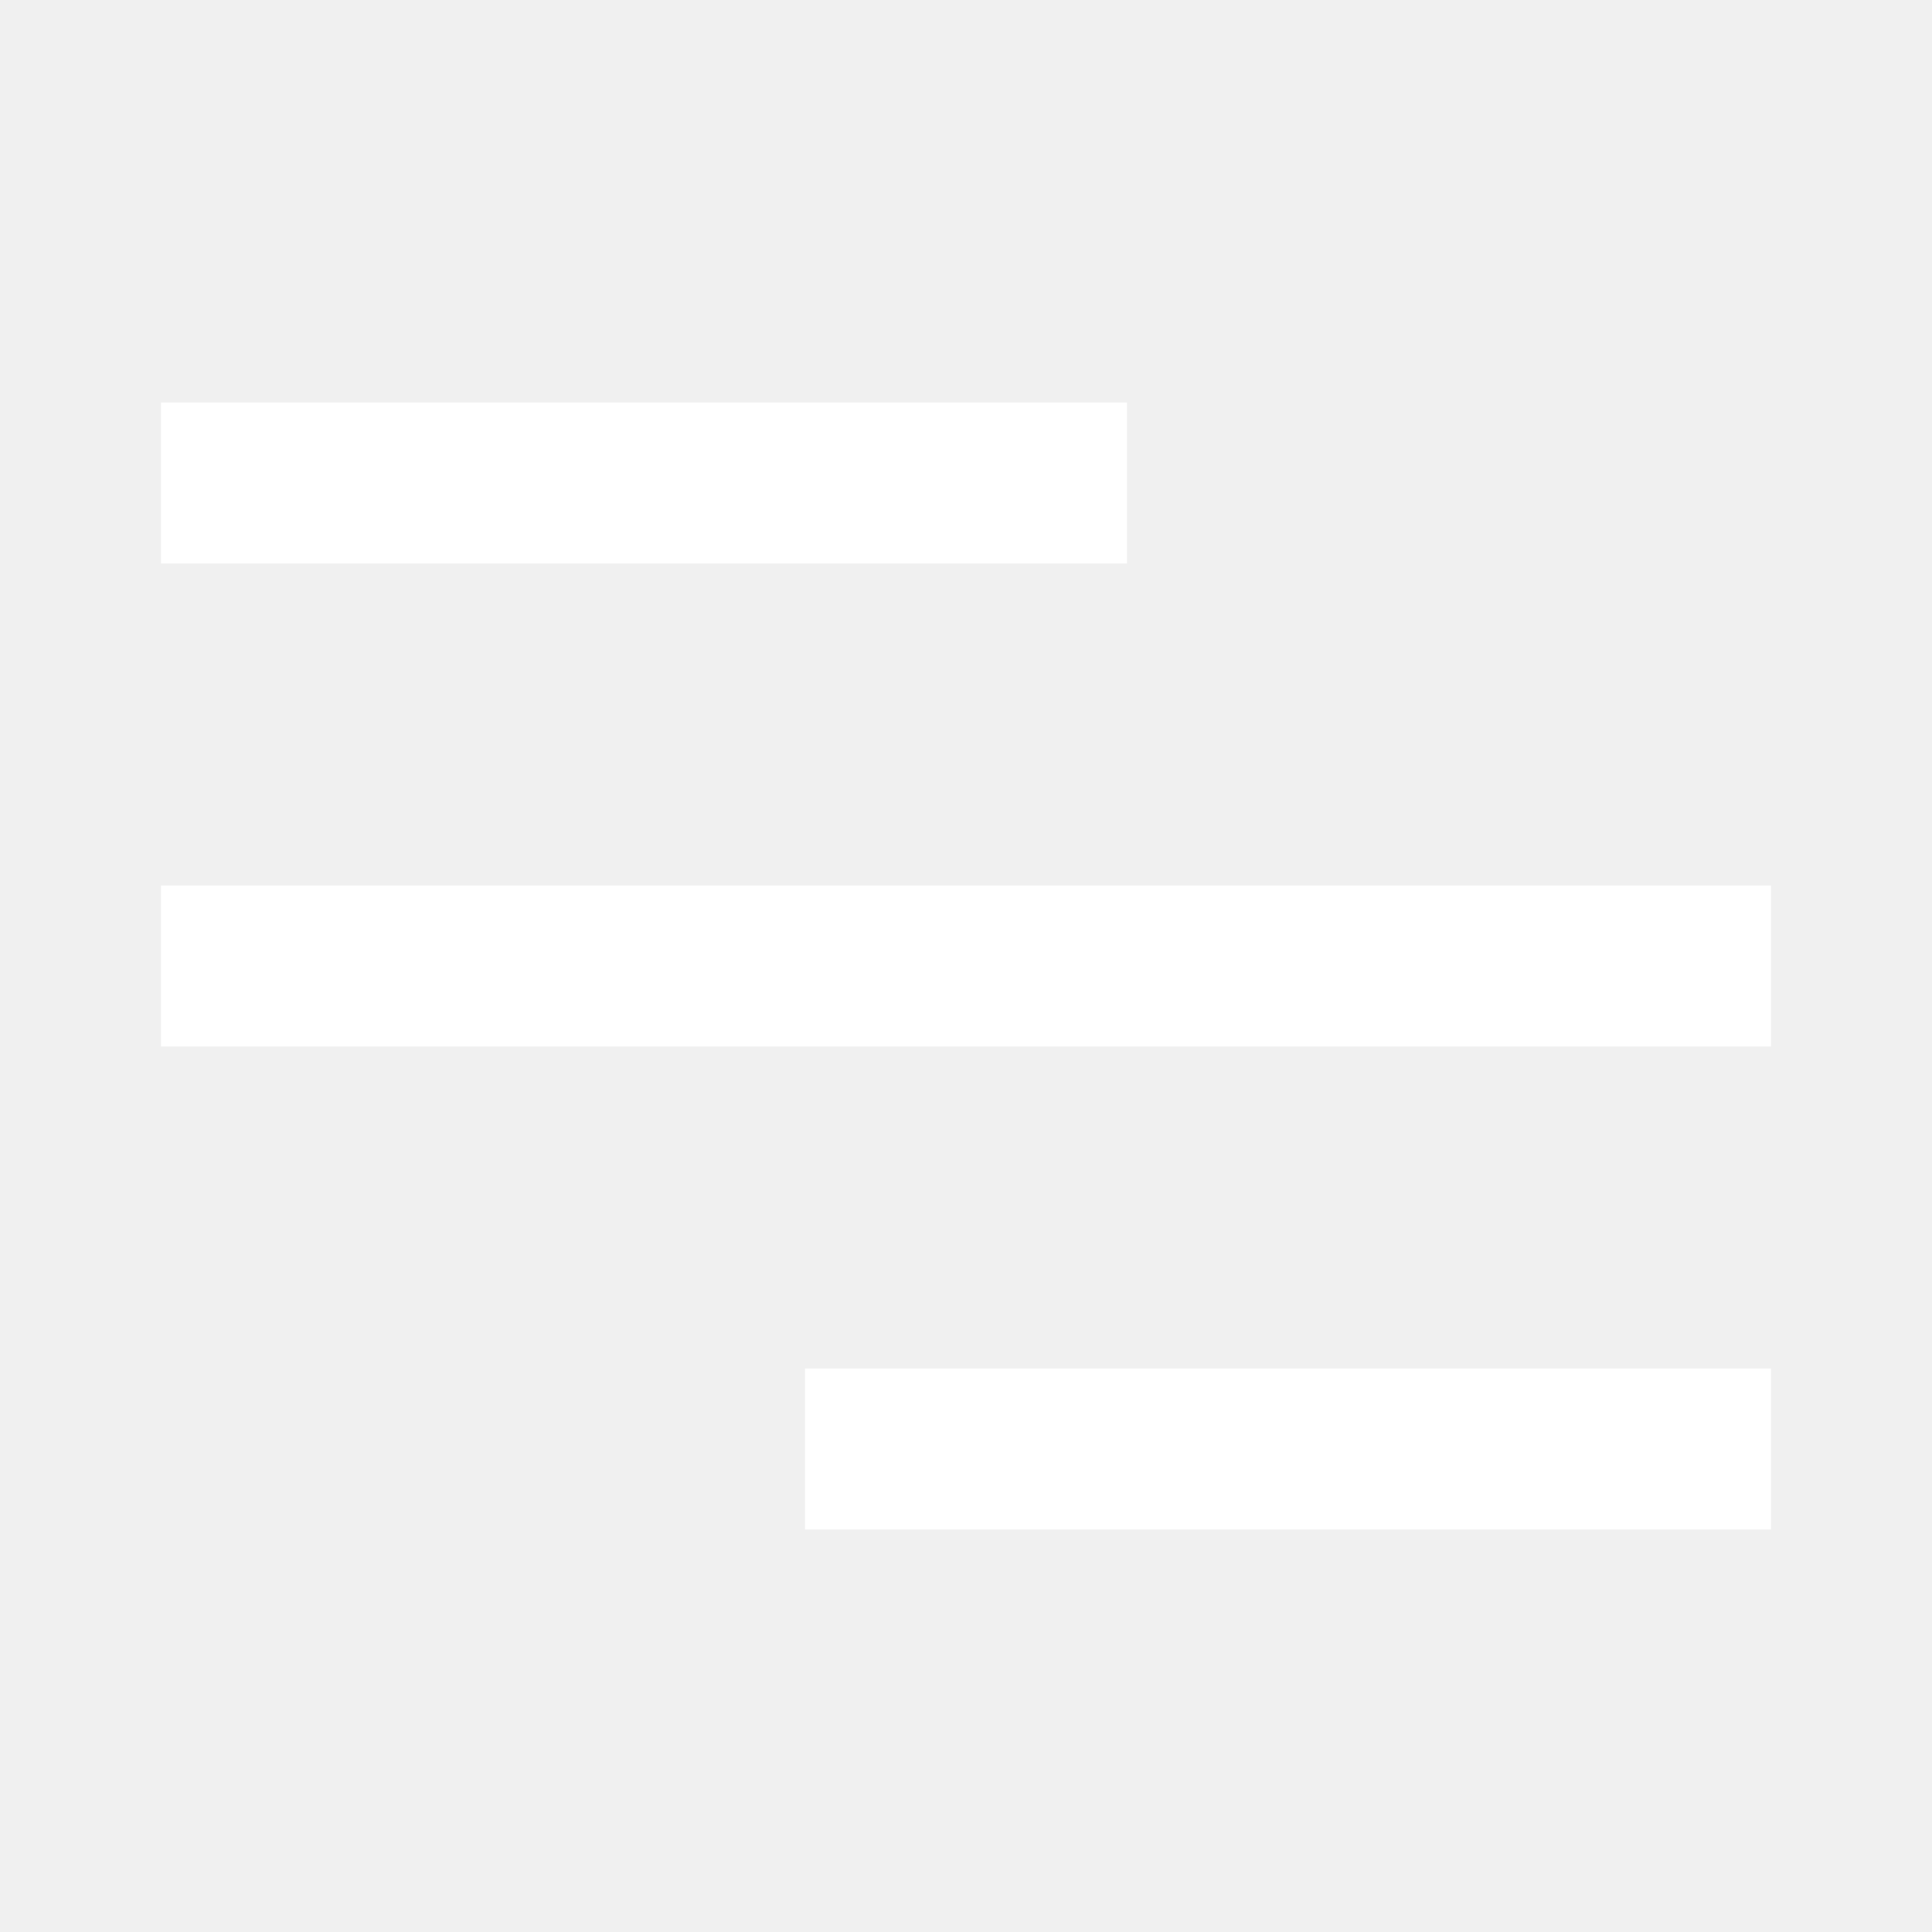
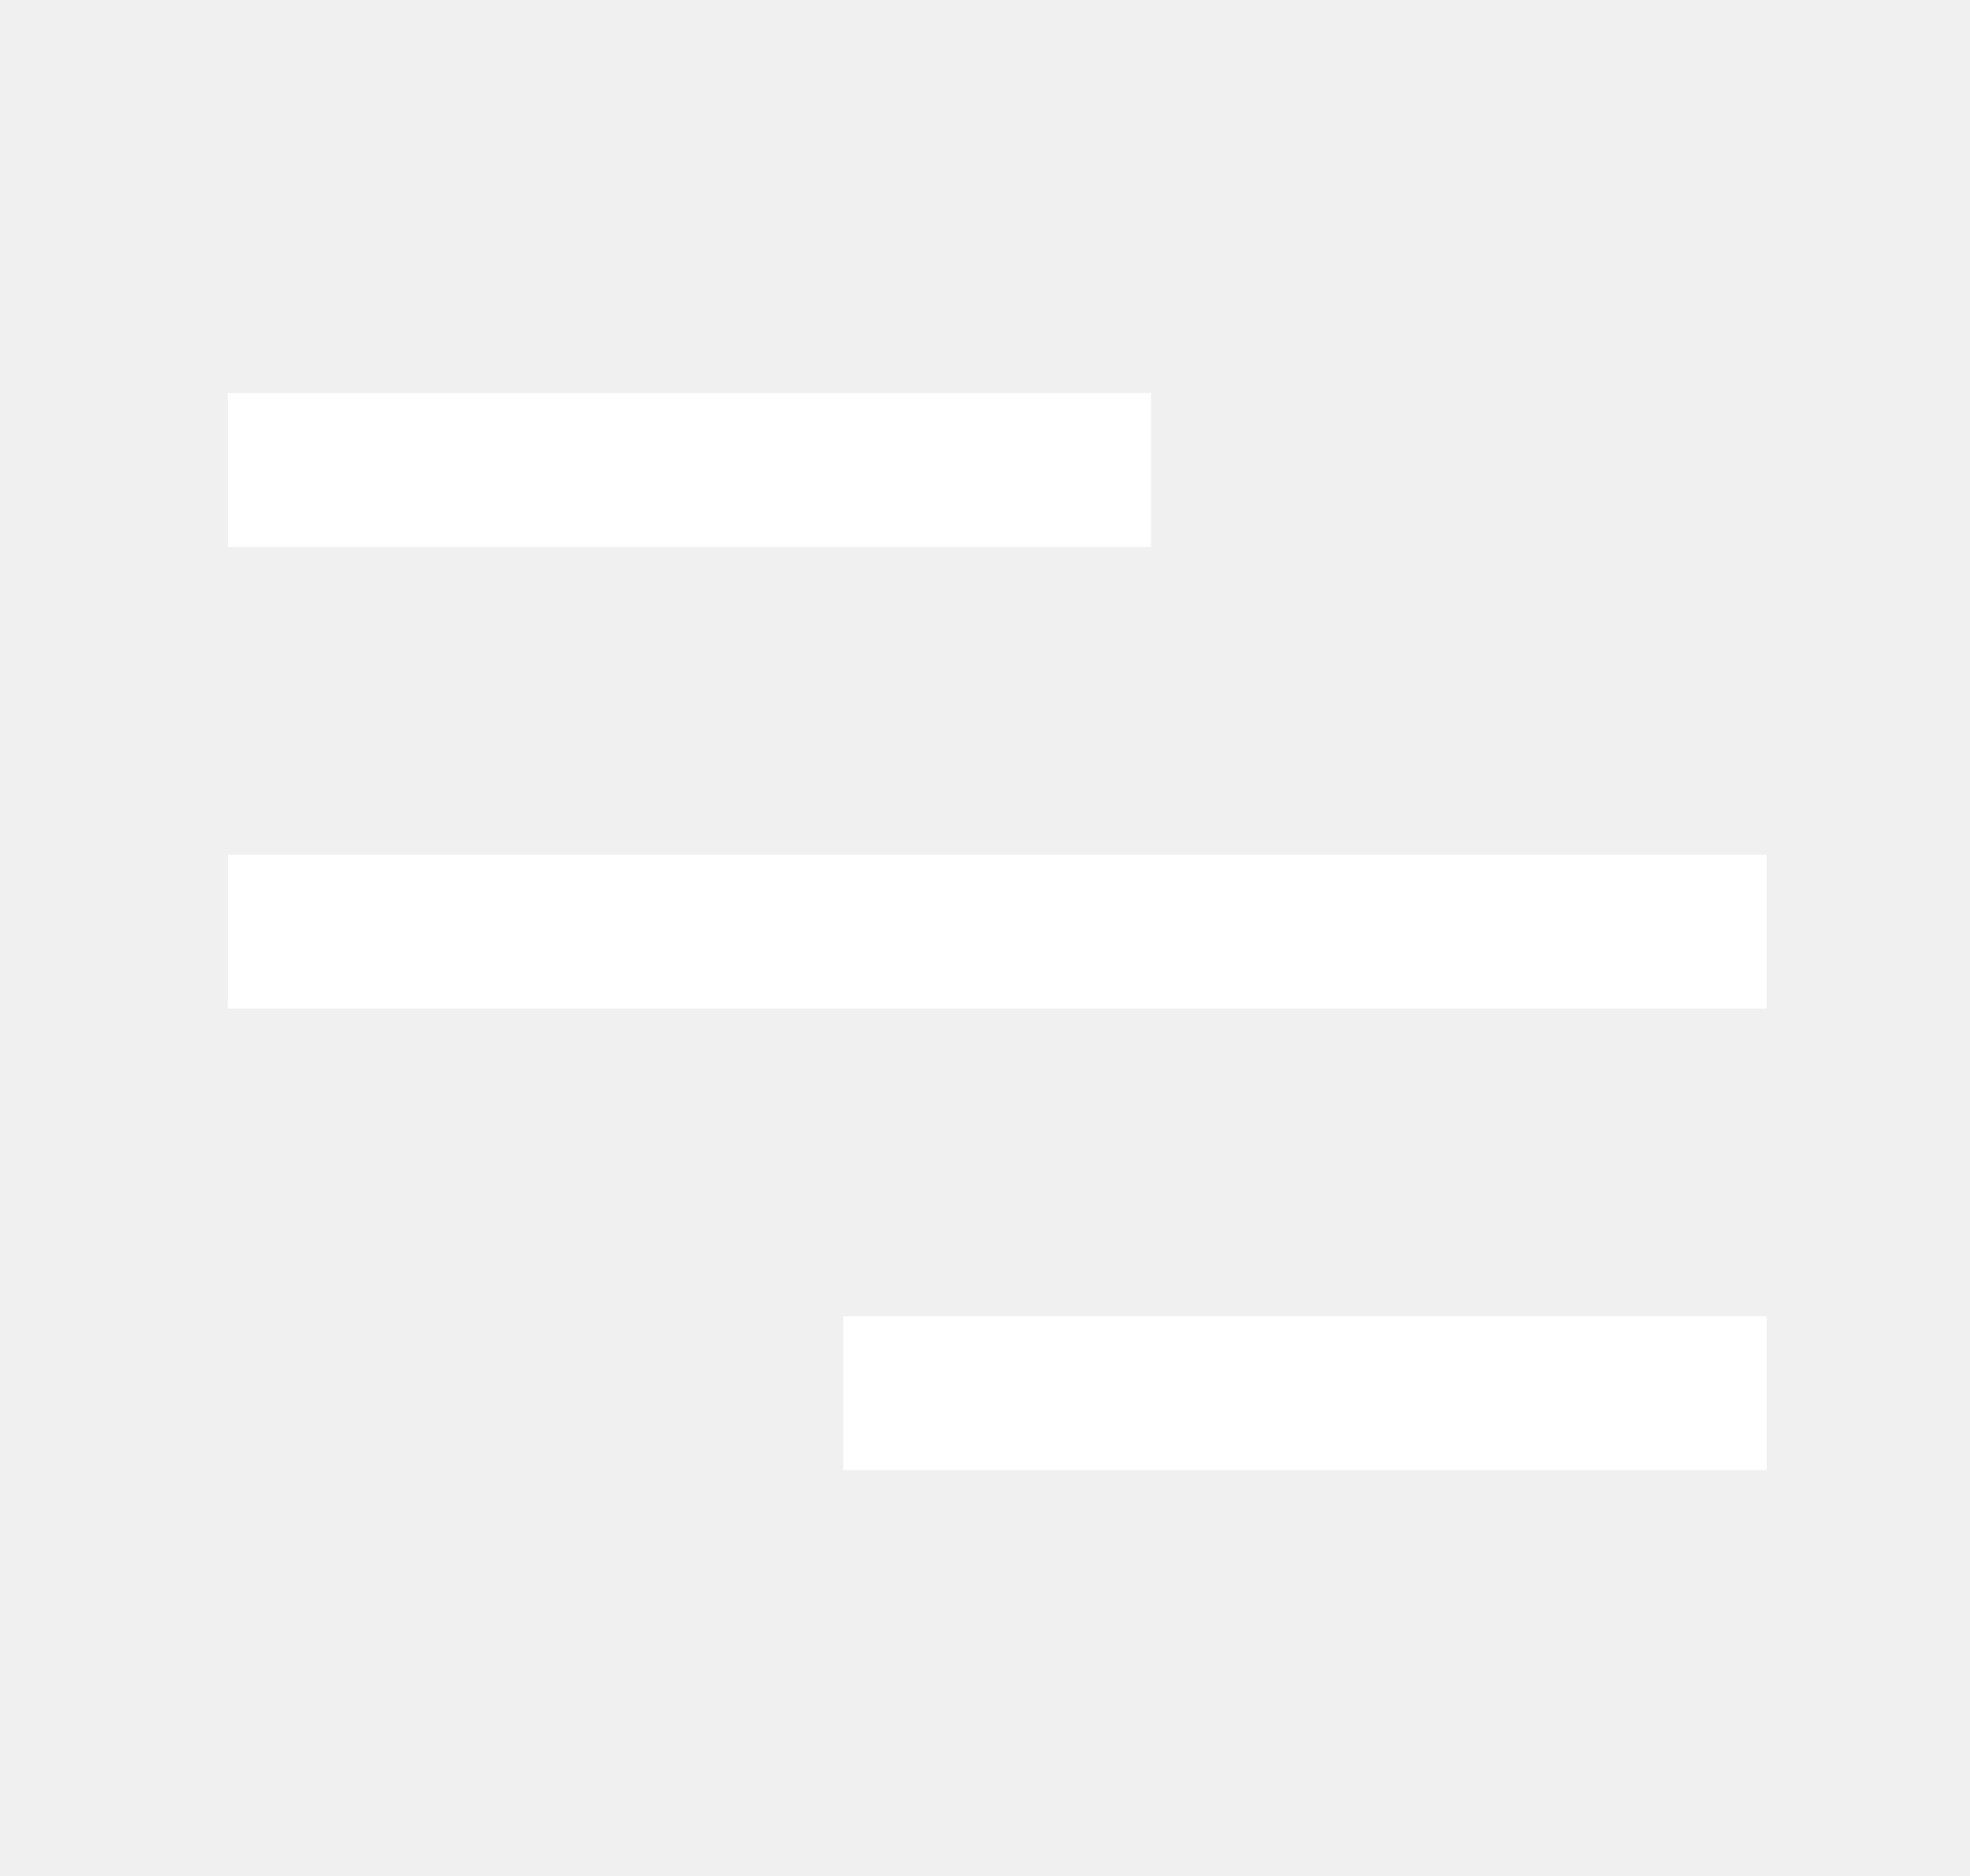
- <svg xmlns="http://www.w3.org/2000/svg" width="24" height="24" viewBox="0 0 24 24" fill="none">
-   <path fill-rule="evenodd" clip-rule="evenodd" d="M22 17L22 19L10 19L10 17L22 17Z" fill="white" />
-   <path fill-rule="evenodd" clip-rule="evenodd" d="M22 11L22 13L2 13L2 11L22 11Z" fill="white" />
-   <path fill-rule="evenodd" clip-rule="evenodd" d="M14 5L14 7L2 7L2 5L14 5Z" fill="white" />
+ <svg xmlns="http://www.w3.org/2000/svg" width="21" height="20" viewBox="0 0 21 20" fill="none">
+   <path fill-rule="evenodd" clip-rule="evenodd" d="M18.833 14.033L18.833 15.673L8.99 15.673L8.99 14.033L18.833 14.033Z" fill="white" />
+   <path fill-rule="evenodd" clip-rule="evenodd" d="M18.832 9.112L18.832 10.752L2.428 10.752L2.428 9.112L18.832 9.112Z" fill="white" />
+   <path fill-rule="evenodd" clip-rule="evenodd" d="M12.27 4.19L12.27 5.831L2.428 5.831L2.428 4.19L12.27 4.19Z" fill="white" />
</svg>
